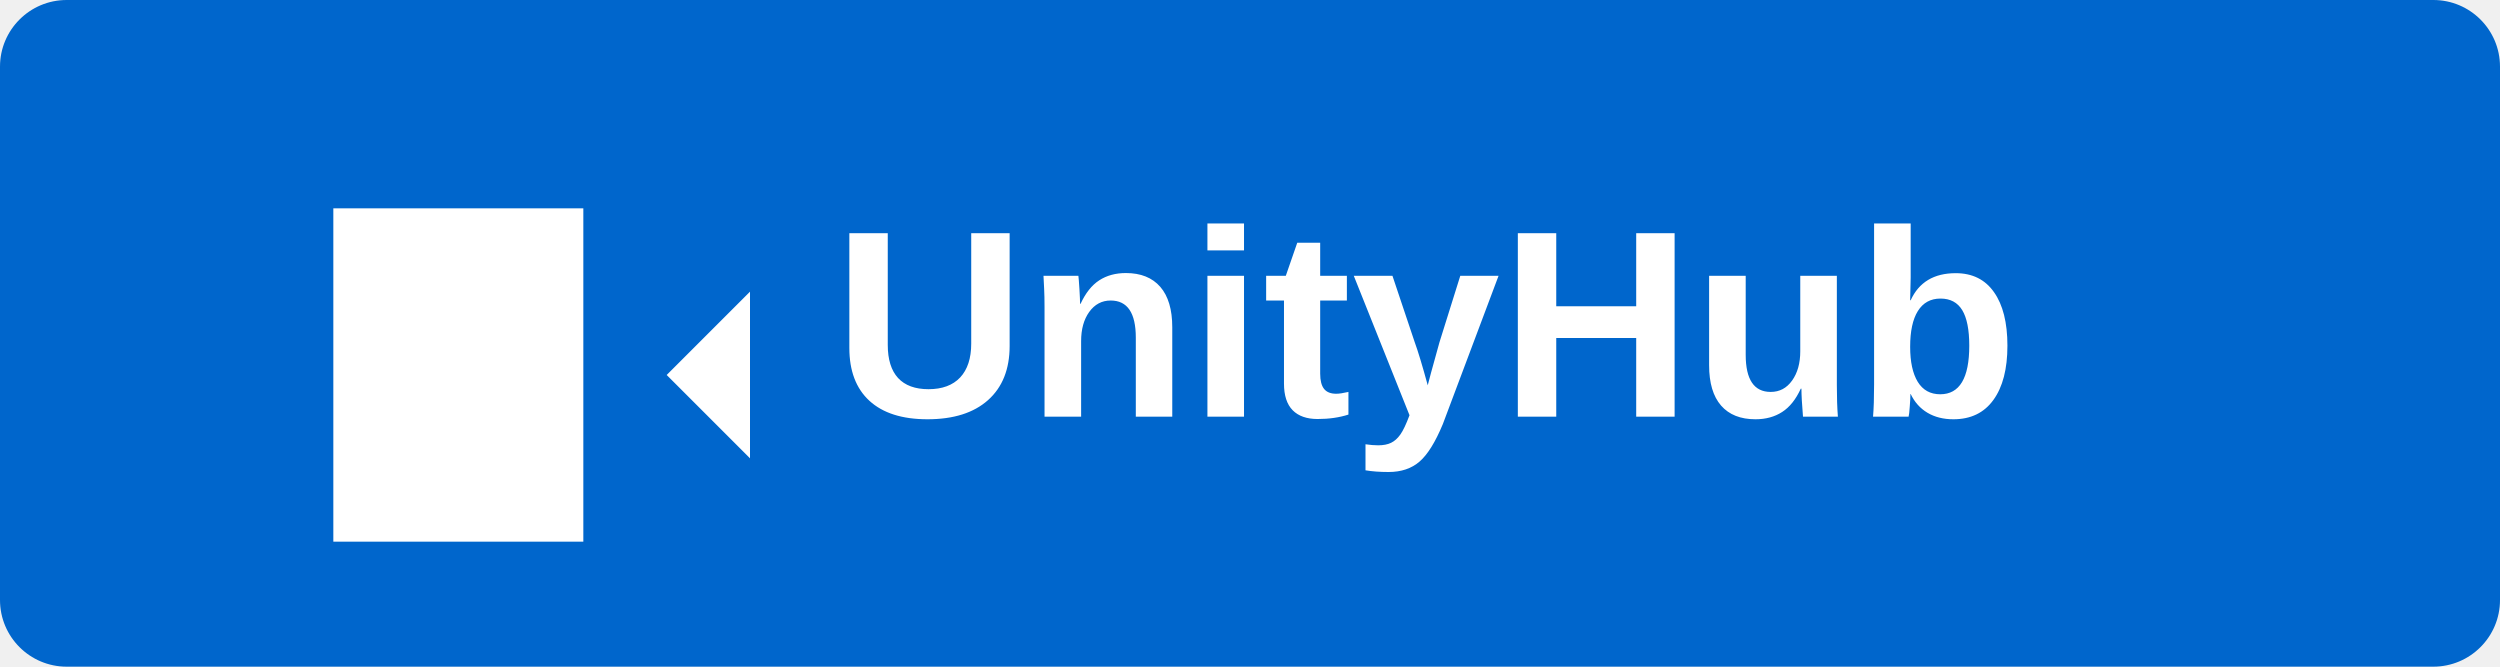
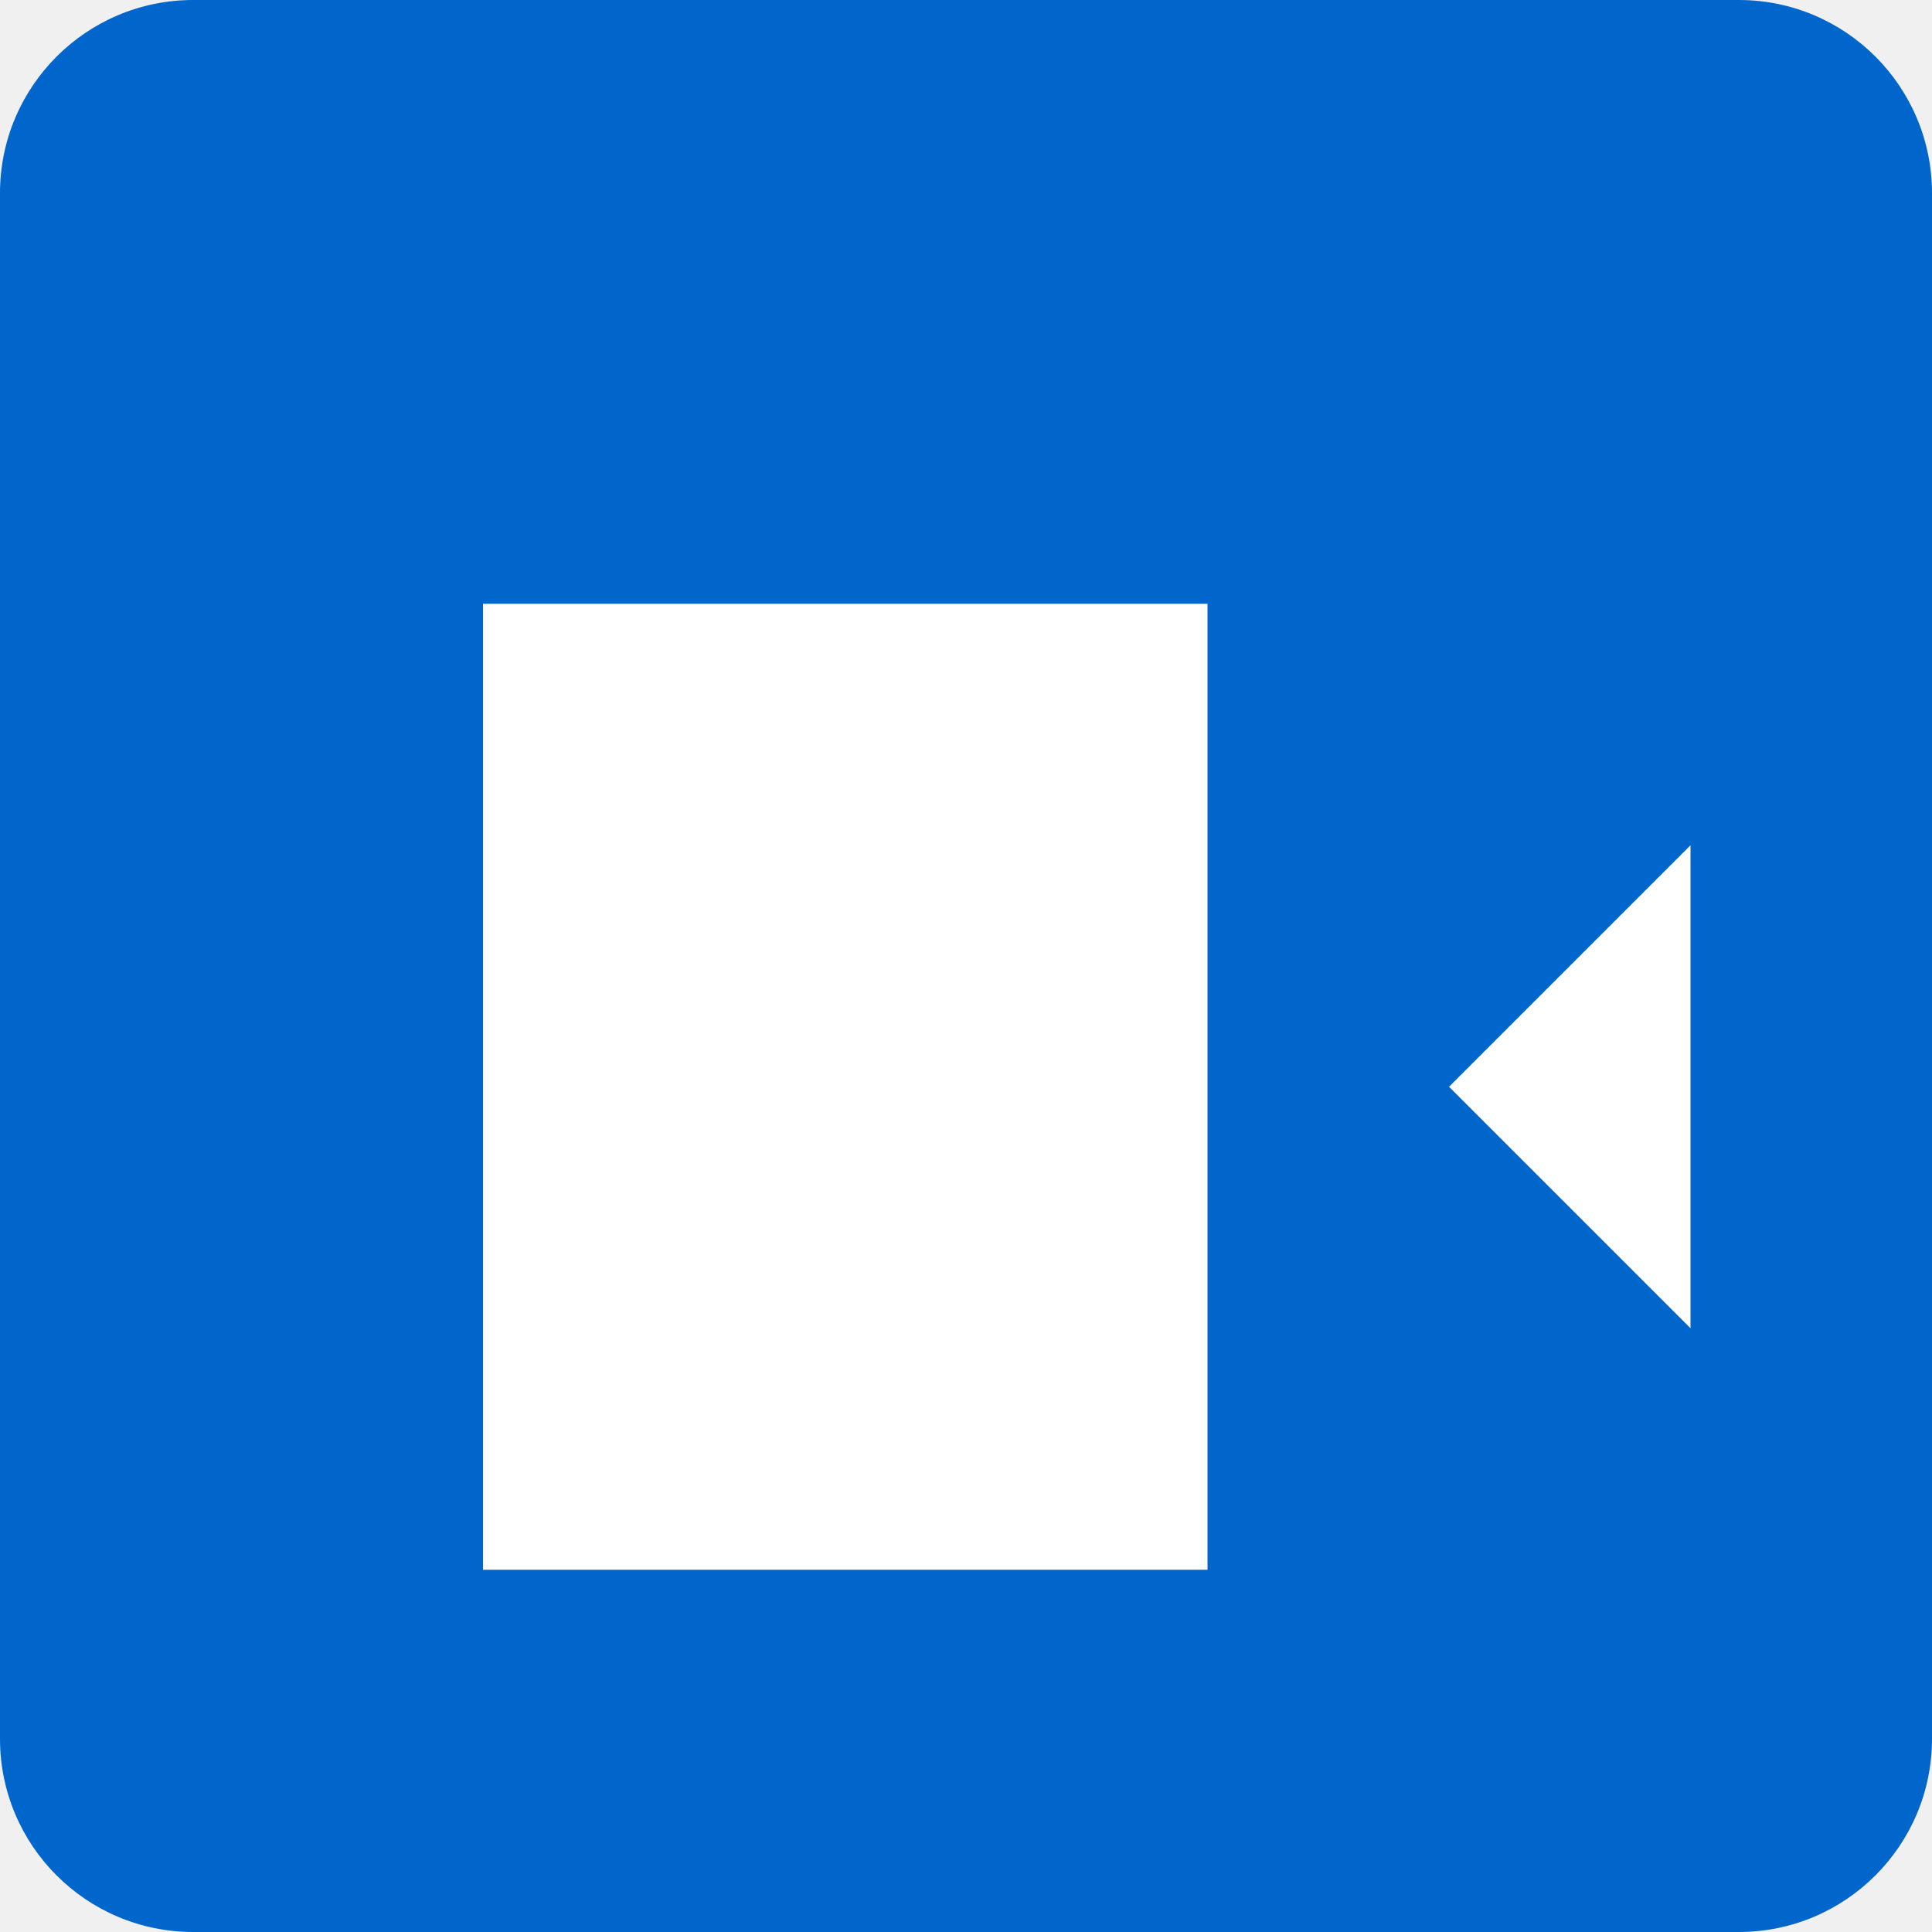
- <svg xmlns="http://www.w3.org/2000/svg" viewBox="0 0 300 80">
-   <rect x="0" y="0" width="300" height="80" rx="8" fill="#0066cc" />
-   <path d="M40 25 h30 v20 h10 l10 -10 v20 l-10 -10 h-10 v20 h-30 z" fill="white" />
-   <text x="100" y="50" font-family="Arial, sans-serif" font-size="32" font-weight="bold" fill="white">UnityHub</text>
+ <svg xmlns="http://www.w3.org/2000/svg" viewBox="0 0 80 80">
+   <rect x="0" y="0" width="80" height="80" rx="8" fill="#0066cc" />
+   <path d="M20 25 h30 v20 h10 l10 -10 v20 l-10 -10 h-10 v20 h-30 z" fill="white" />
</svg>
